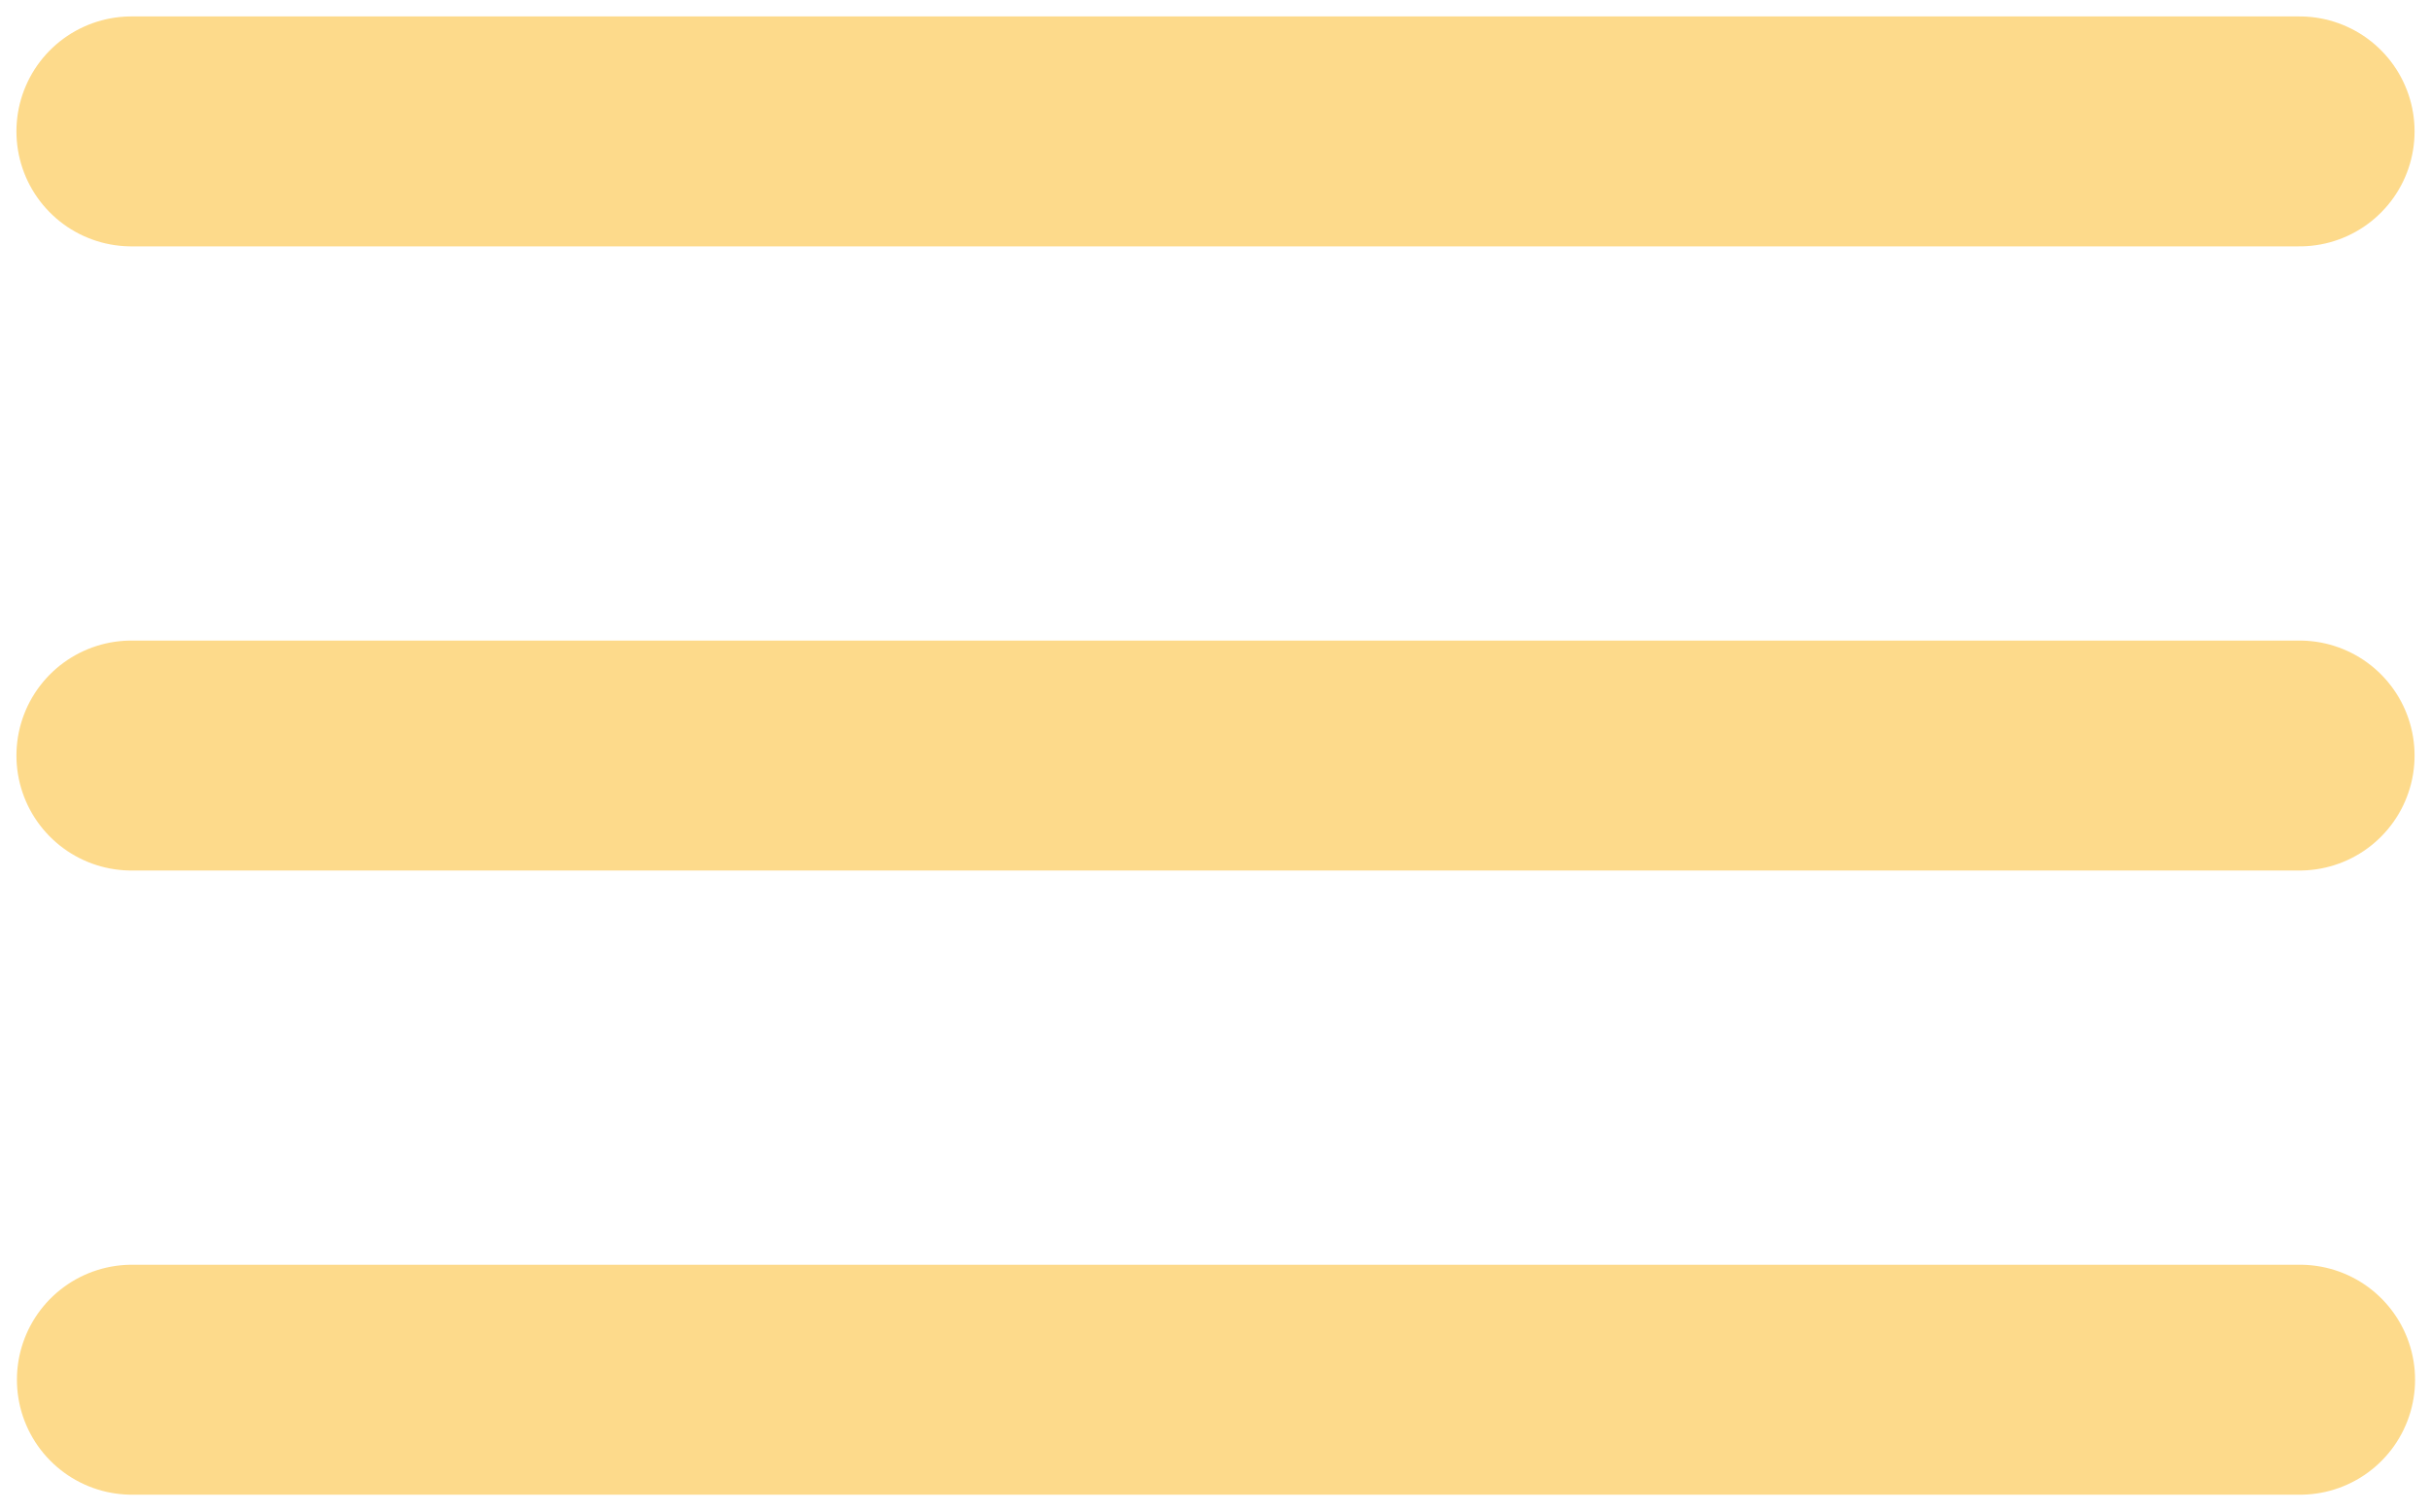
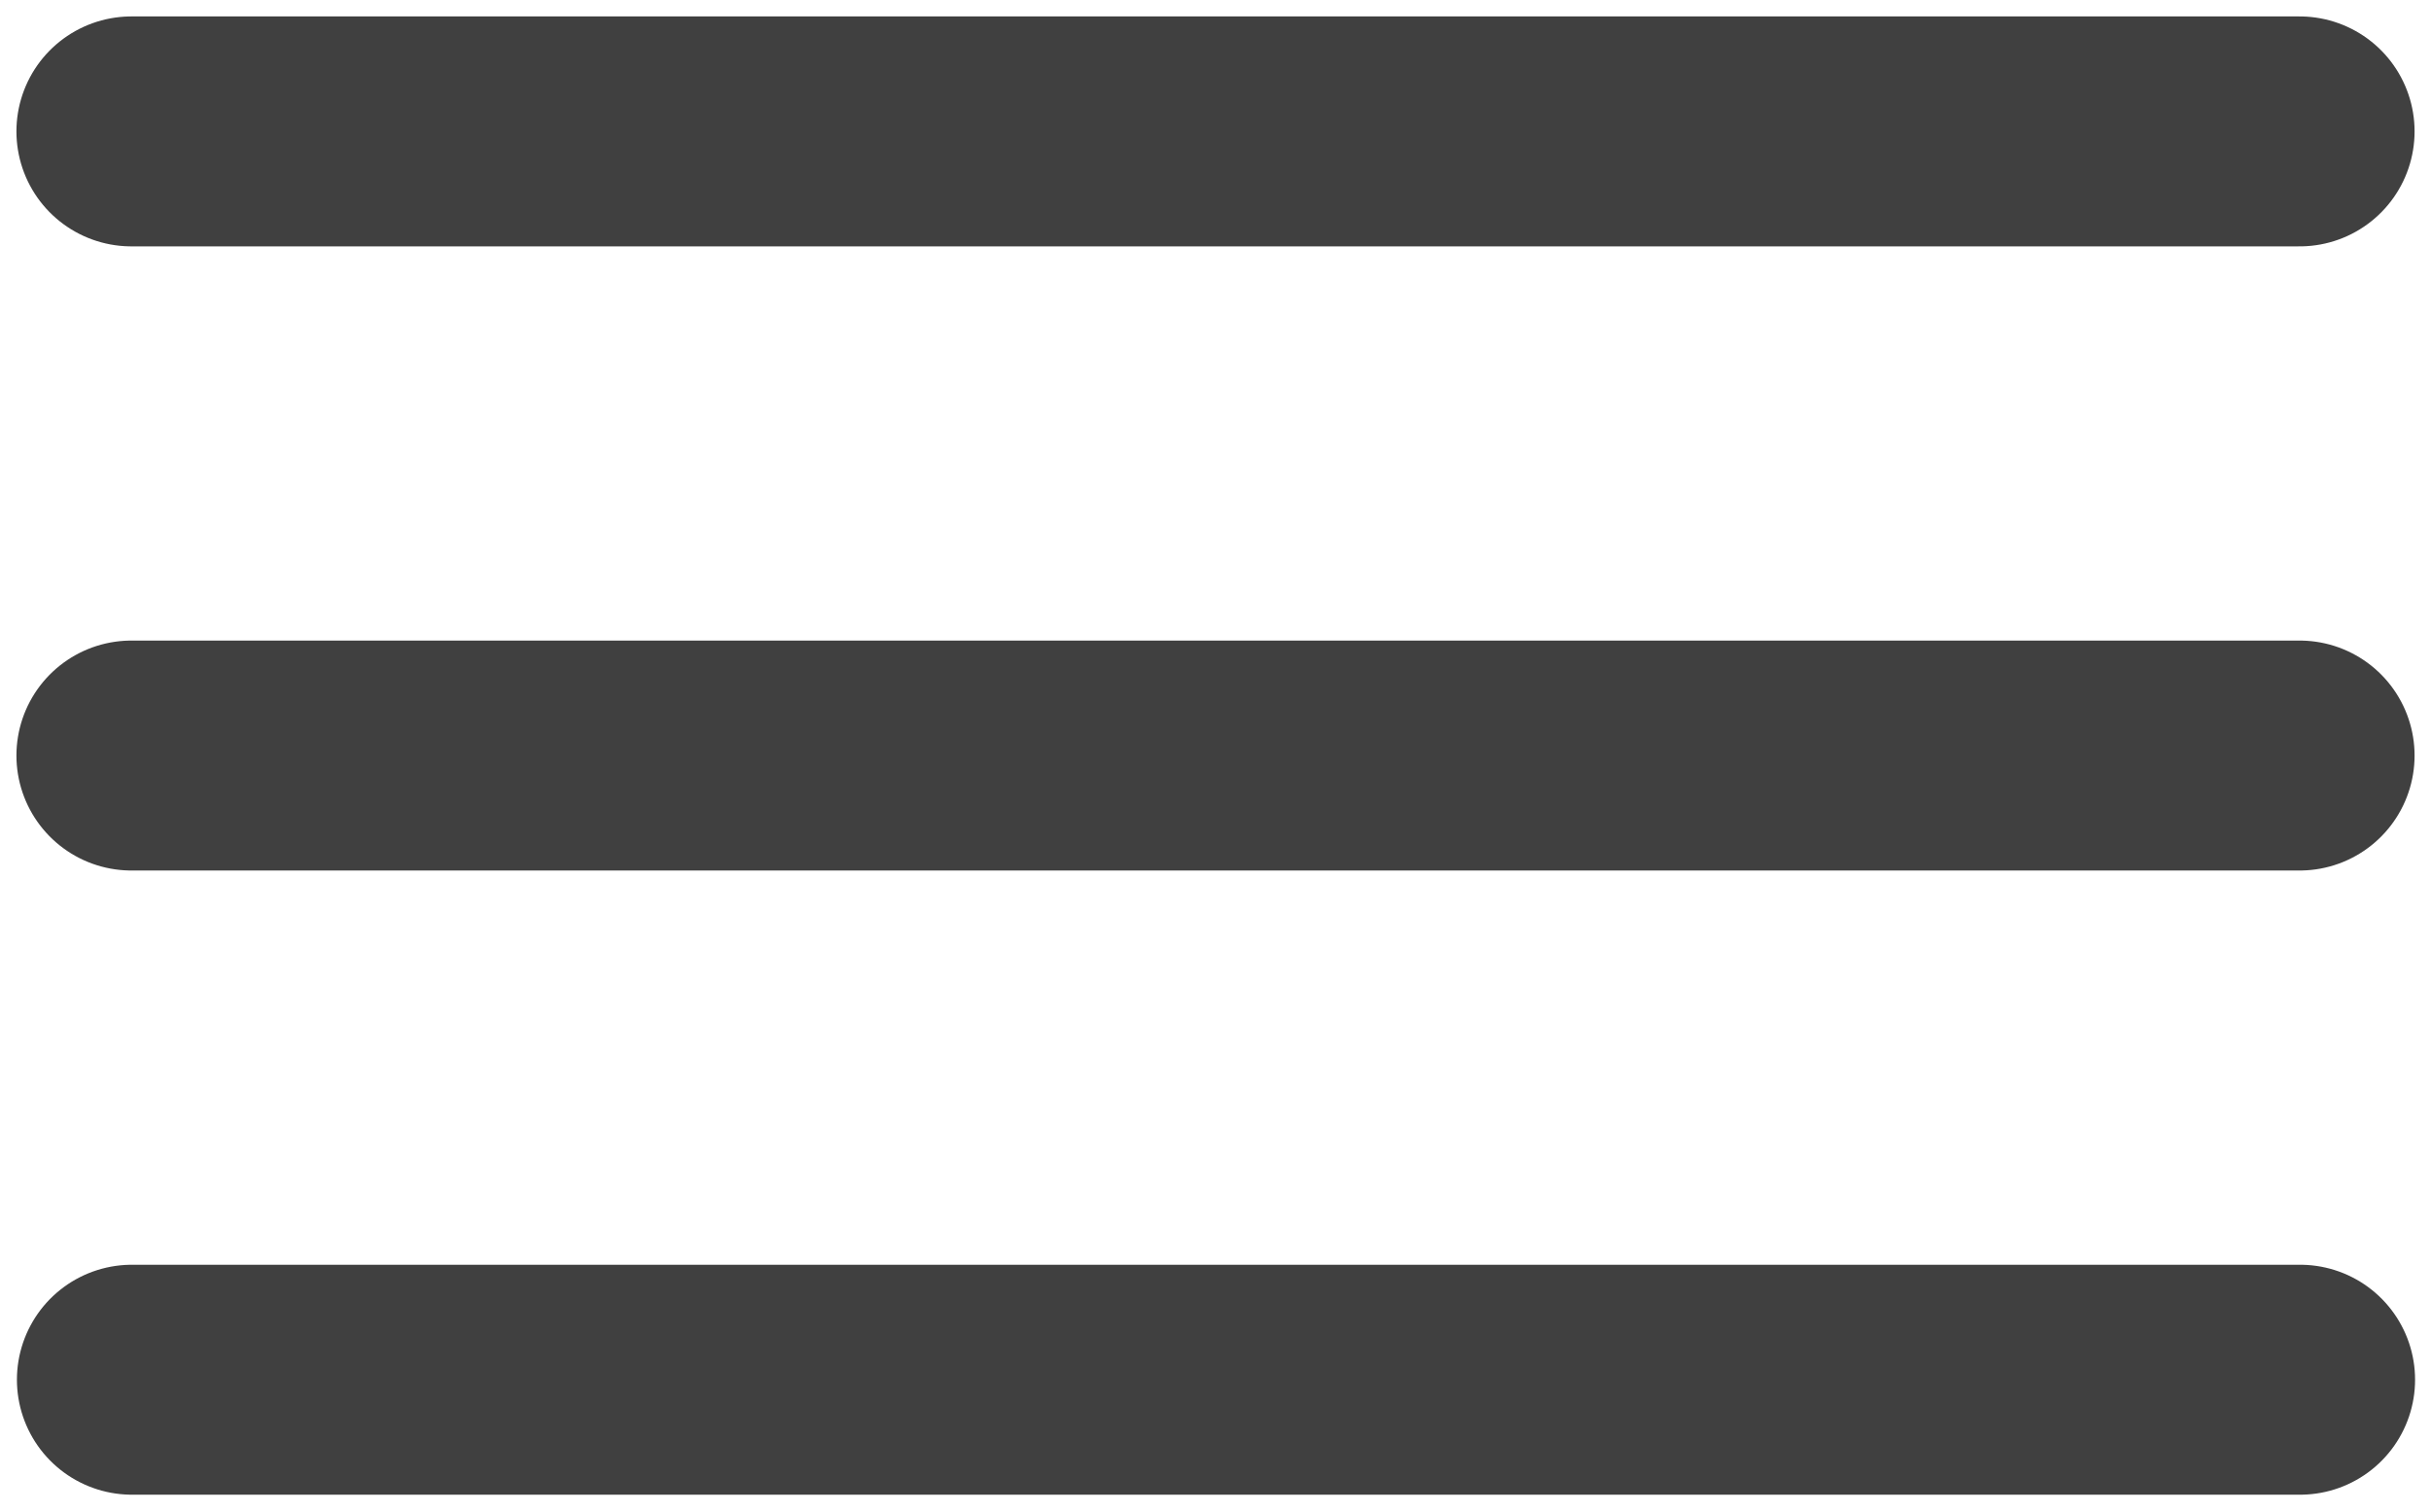
<svg xmlns="http://www.w3.org/2000/svg" width="74" height="46" viewBox="0 0 74 46" fill="none">
-   <path d="M4 4H70" stroke="#FDDA8B" stroke-width="7" stroke-linecap="round" />
-   <path d="M4 23H70" stroke="#FDDA8B" stroke-width="7" stroke-linecap="round" />
-   <path d="M4.015 42.001H70.015" stroke="#FDDA8B" stroke-width="7" stroke-linecap="round" />
+   <path d="M4 4H70" stroke="black" stroke-opacity="0.75" stroke-width="7" stroke-linecap="round" />
+   <path d="M4 23H70" stroke="black" stroke-opacity="0.75" stroke-width="7" stroke-linecap="round" />
+   <path d="M4.015 42.001H70.015" stroke="black" stroke-opacity="0.75" stroke-width="7" stroke-linecap="round" />
</svg>
